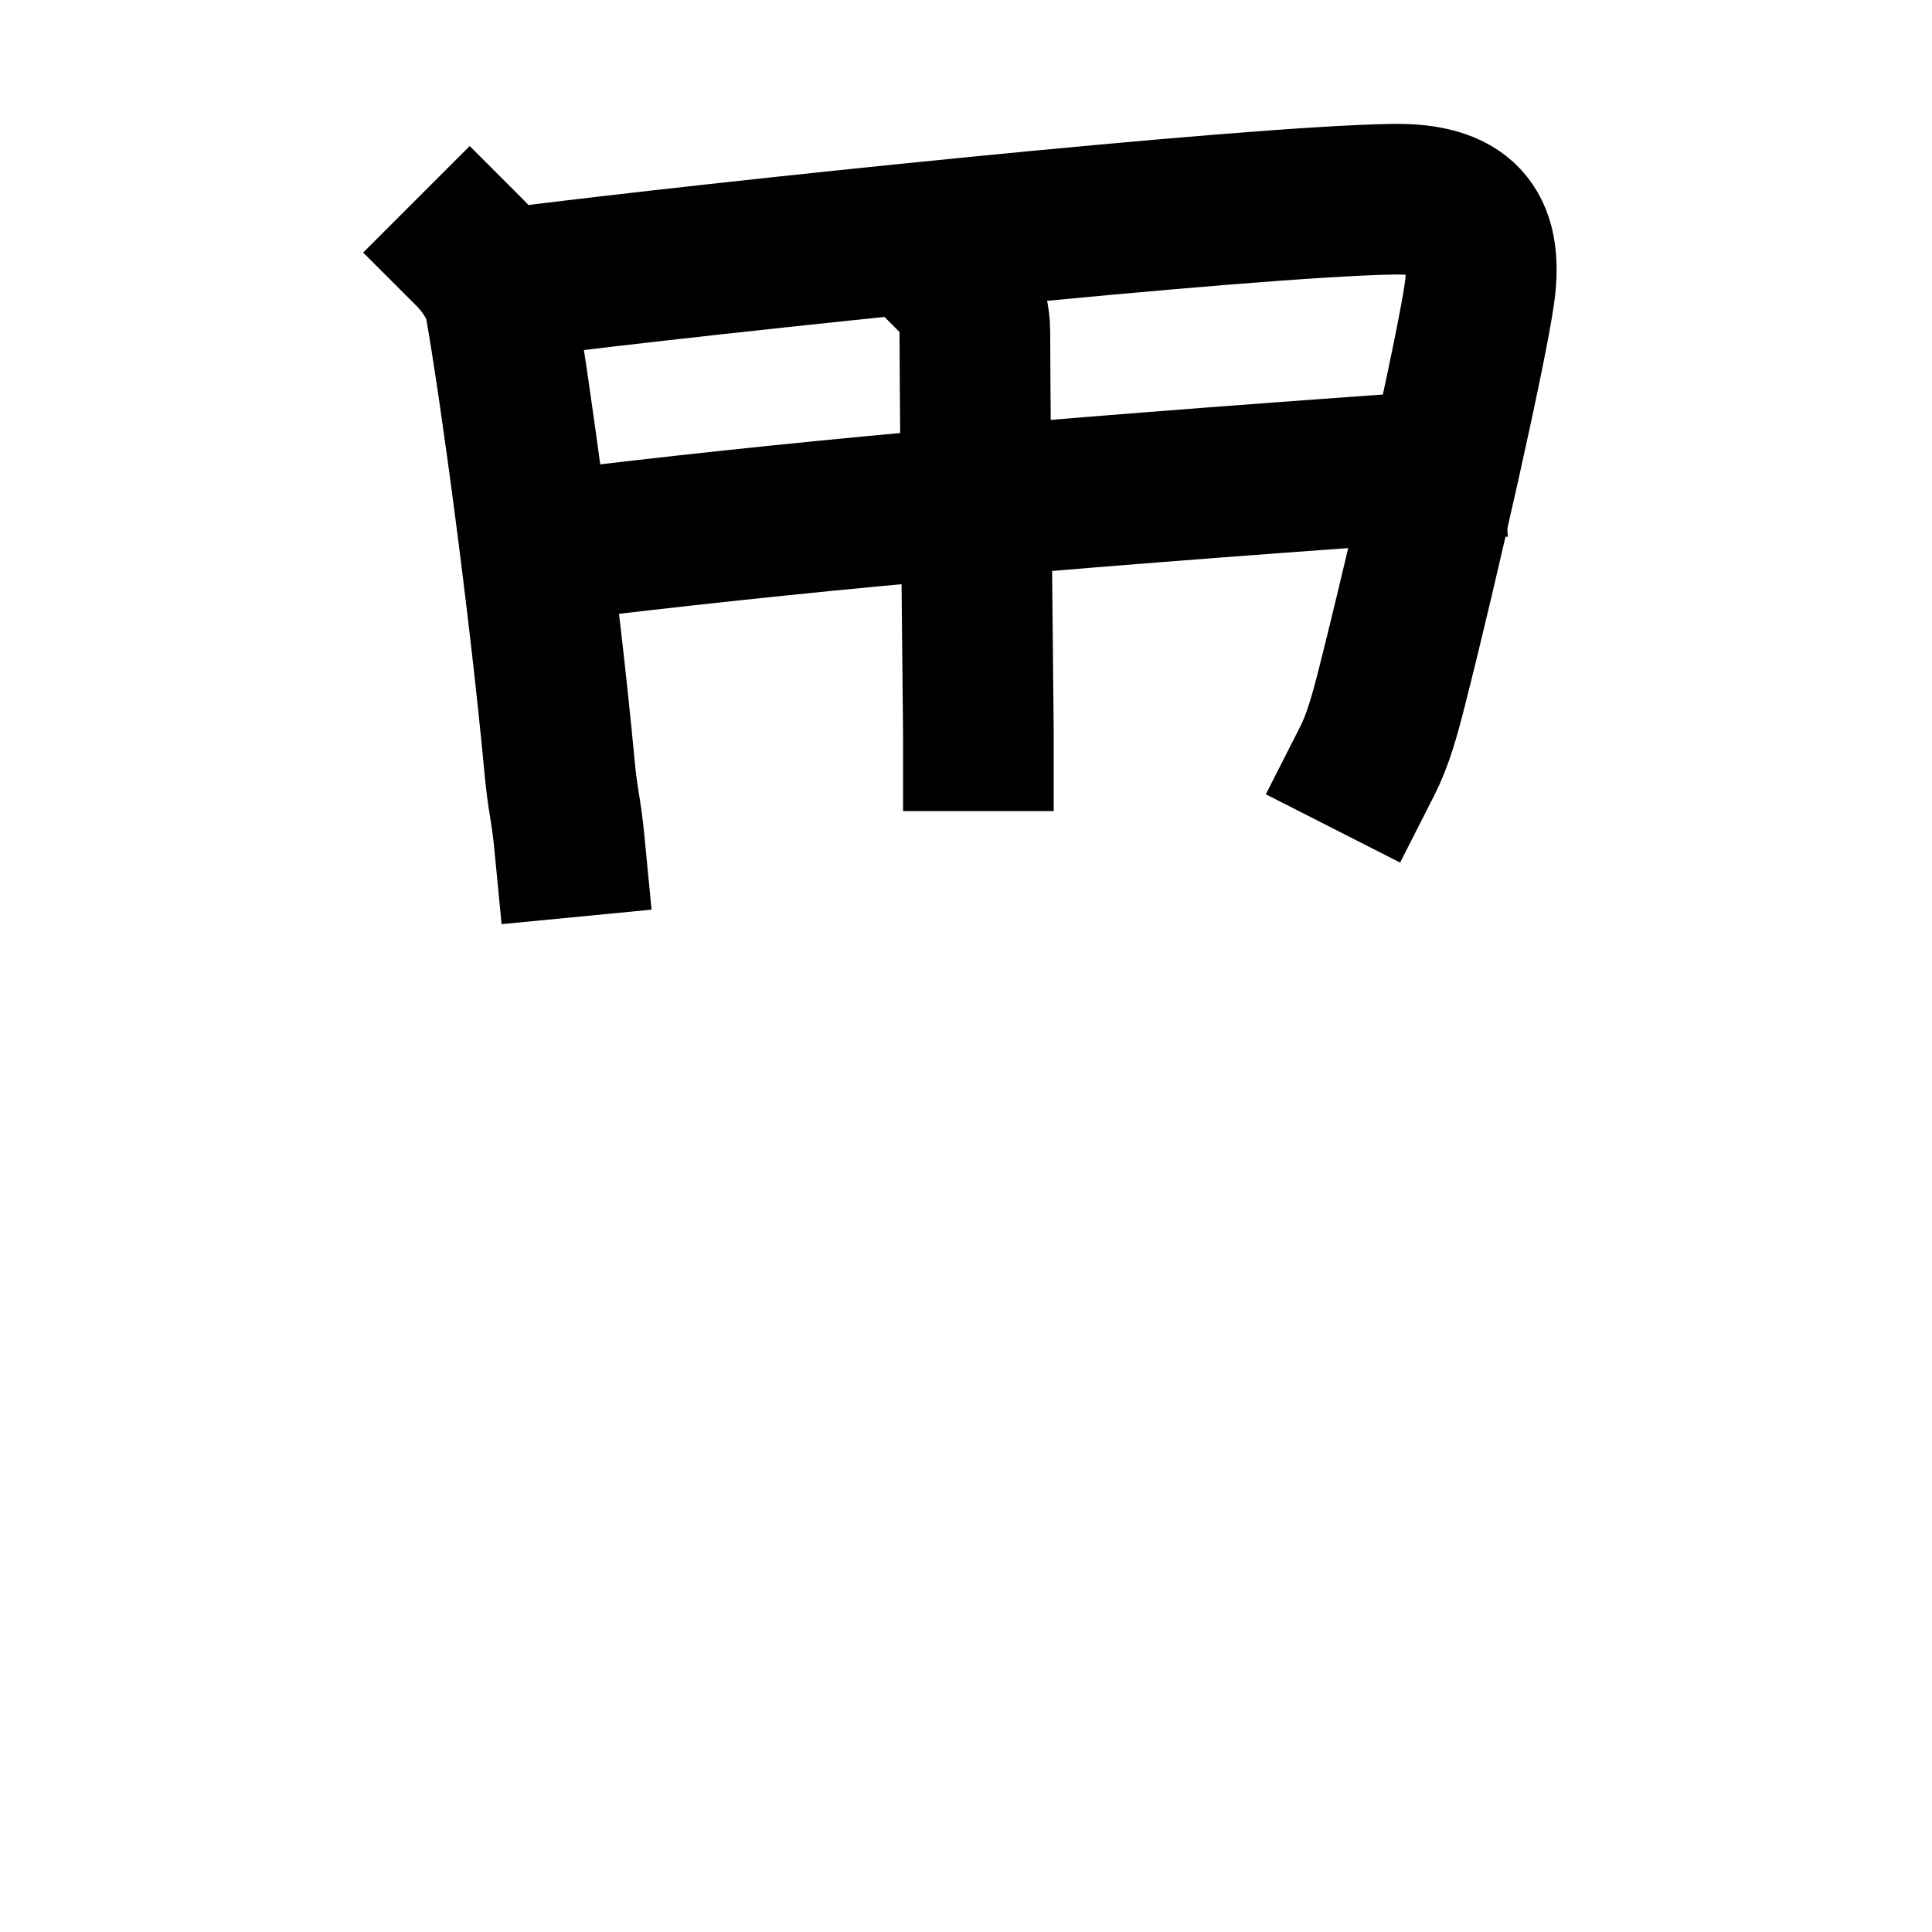
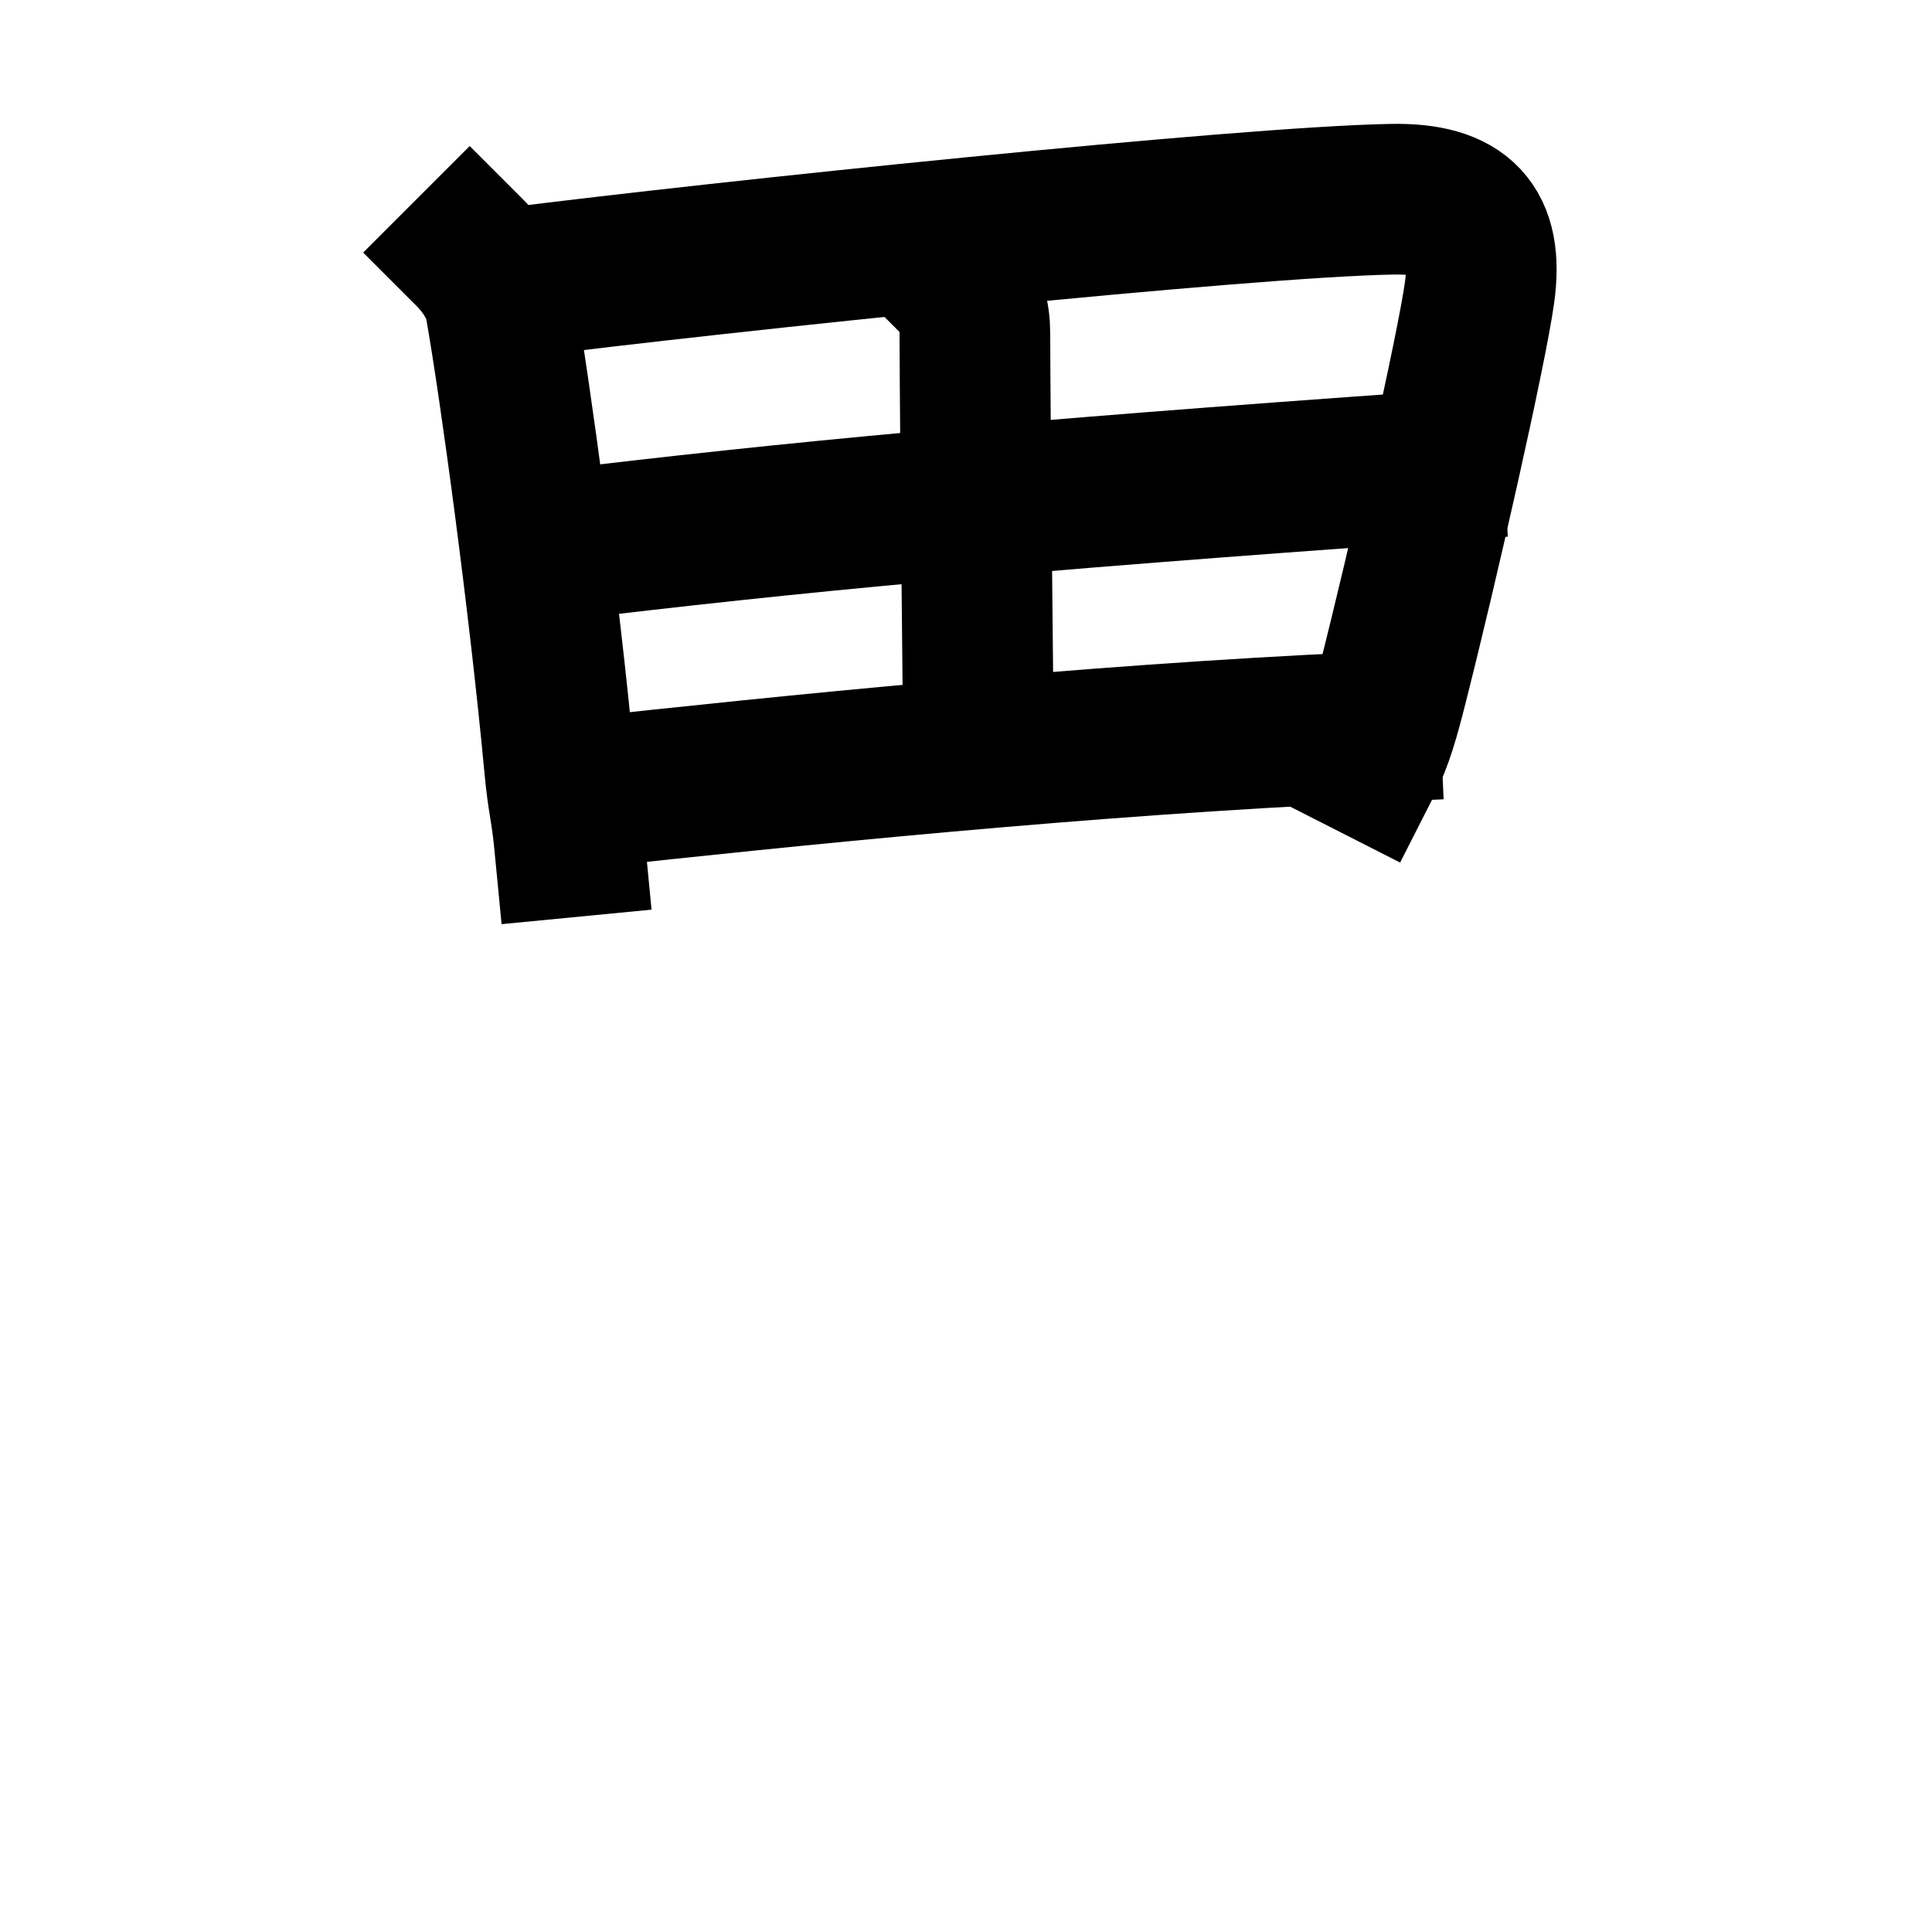
<svg xmlns="http://www.w3.org/2000/svg" class="voyager-component-icon icon" width="109" height="109" viewBox="0 0 109 109">
  <g style="fill:none;stroke:#000000;stroke-width:8.5;stroke-linecap:square;stroke-linejoin:miter;">
    <g>
      <g>
        <path d="M26.5,14.25c0.88,0.88,1.56,1.99,1.73,2.98c0.84,4.77,2.47,16.75,3.34,26.04c0.18,1.95,0.37,2.37,0.55,4.23" />
        <path d="M29,15.95c11.38-1.45,41.21-4.57,49.56-4.71c3.9-0.07,5.44,1.51,4.91,5.29c-0.45,3.21-3.15,15.19-4.94,22.23c-0.41,1.62-0.79,2.99-1.4,4.19" />
        <path d="M54,15.97c0.77,0.77,1,1.91,1,2.79c0.02,6.32,0.2,22,0.2,22.75" />
        <path d="M30.98,30.82C45,29.12,57.12,28,80.53,26.34" />
+         <path d="M32.87,44.74c11.38-1.24,28.38-2.99,44.14-3.7" />
      </g>
    </g>
  </g>
</svg>
